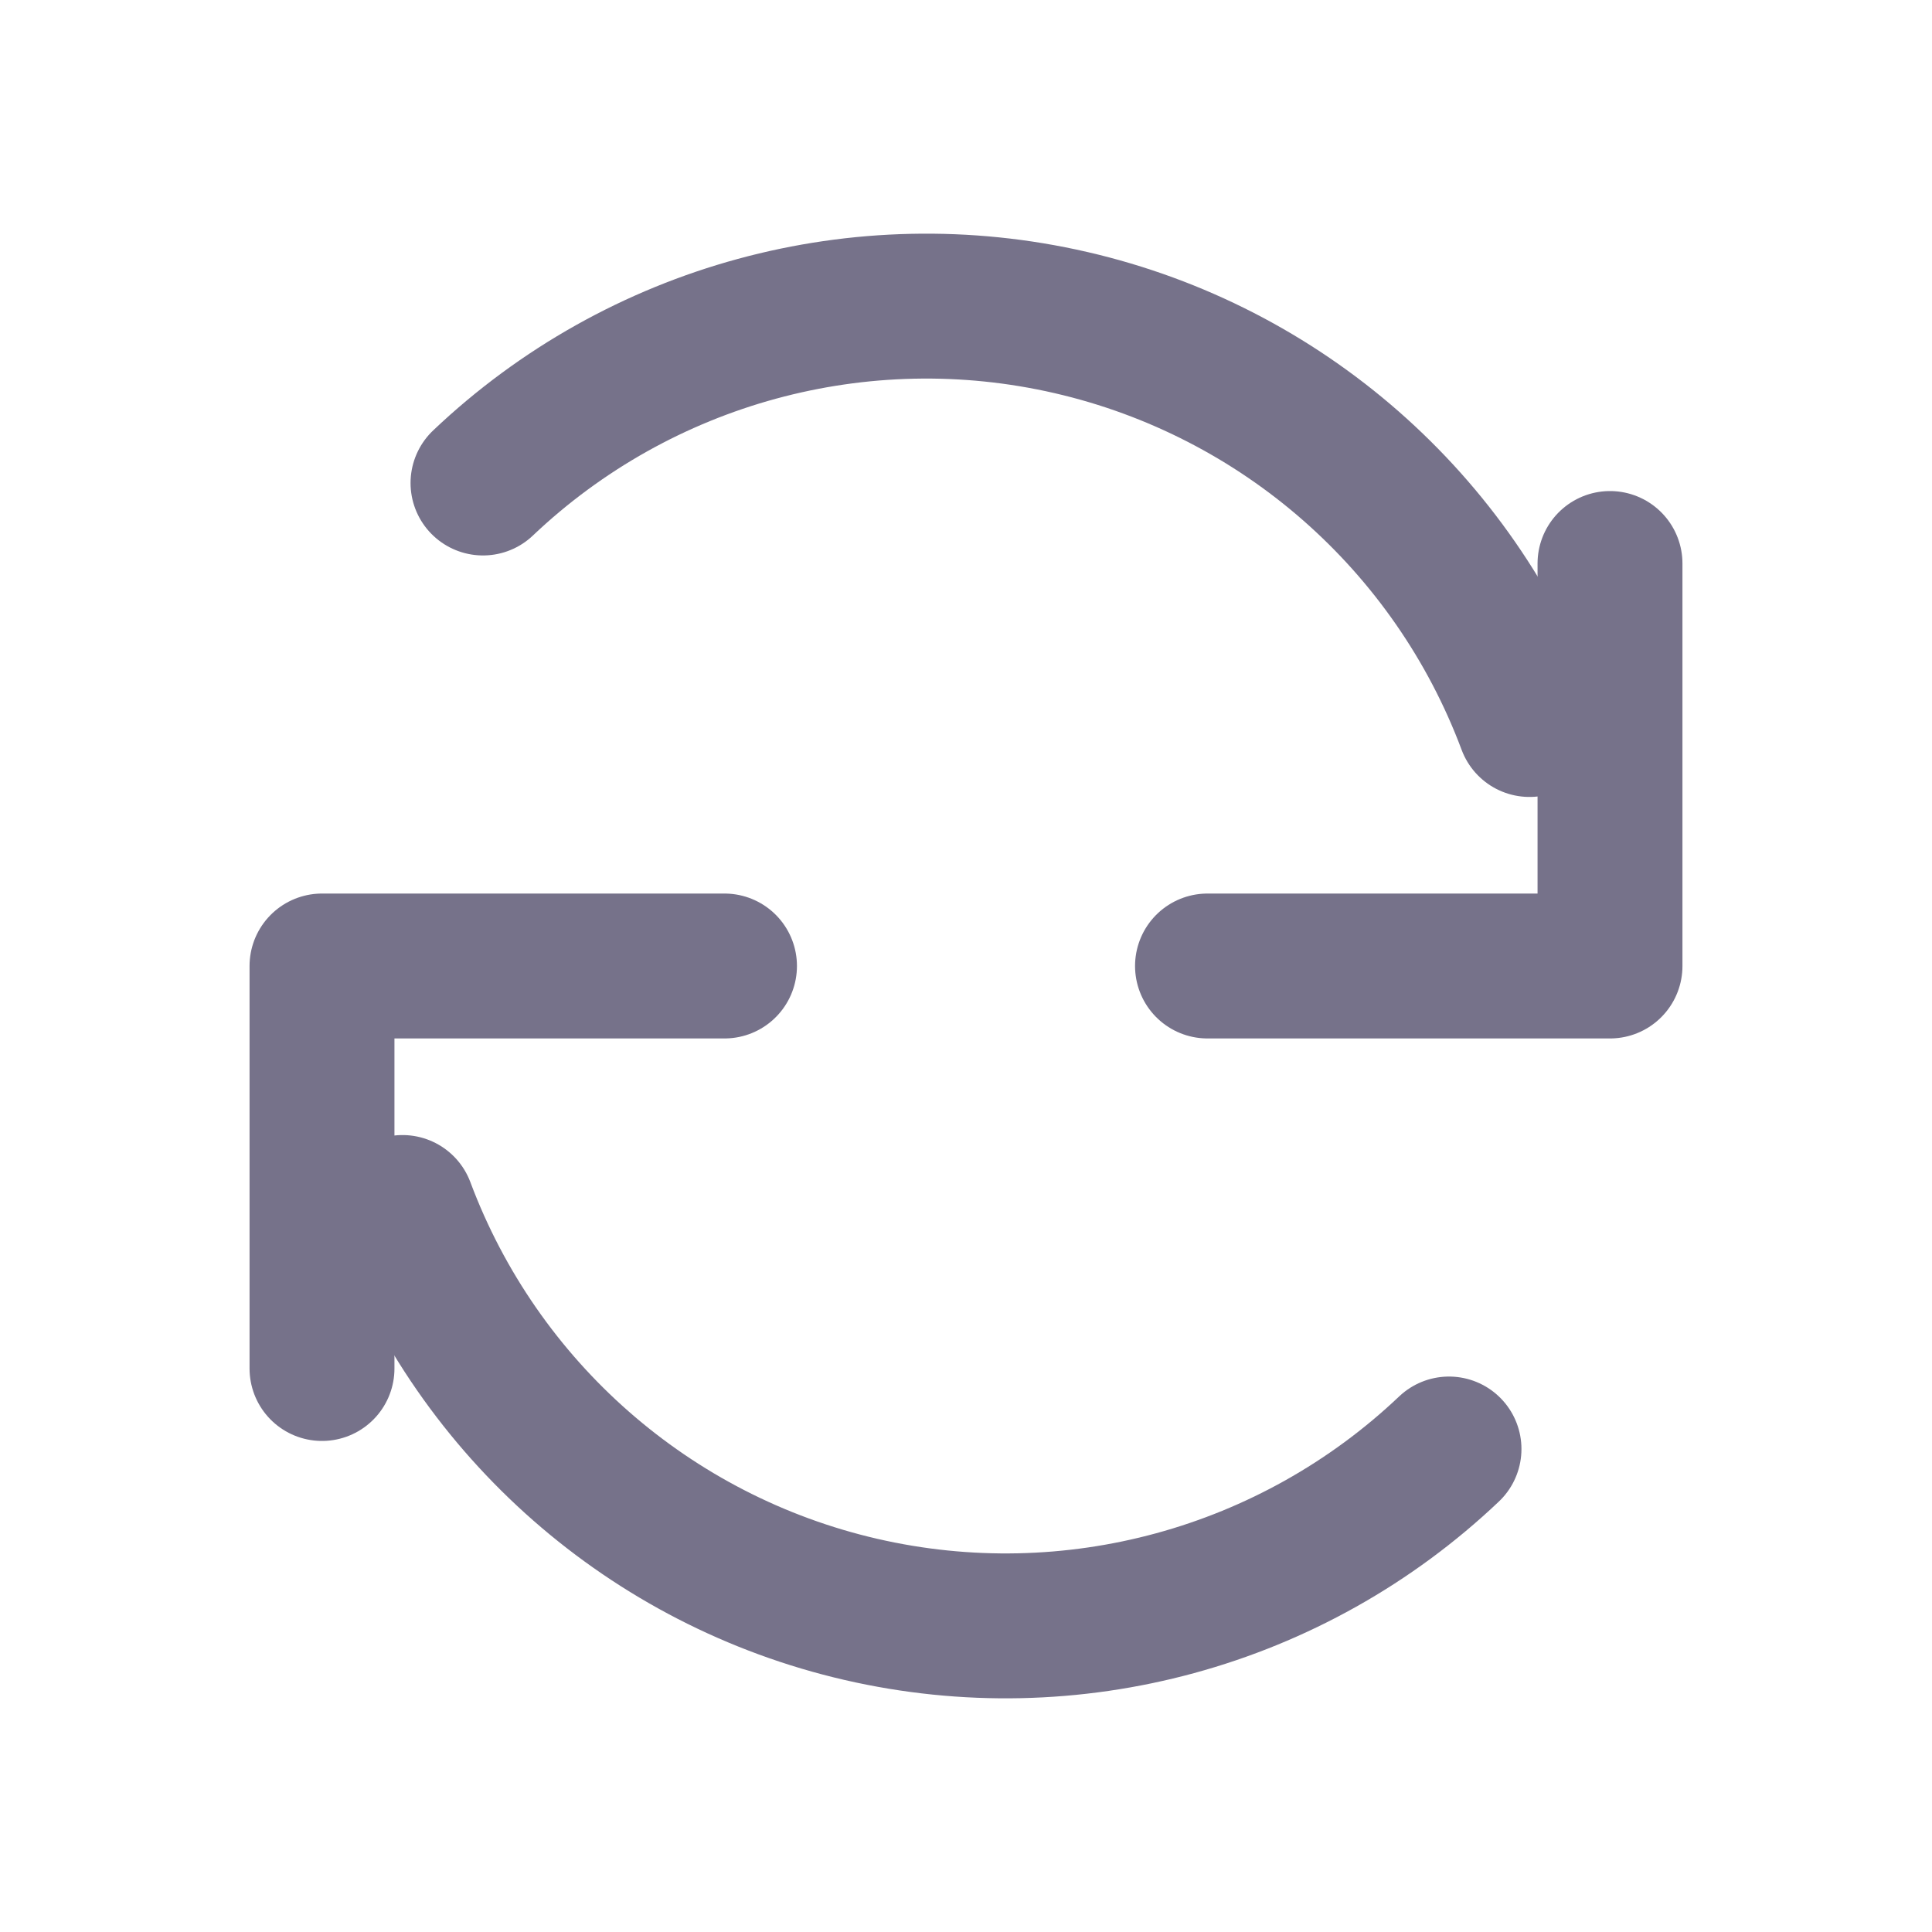
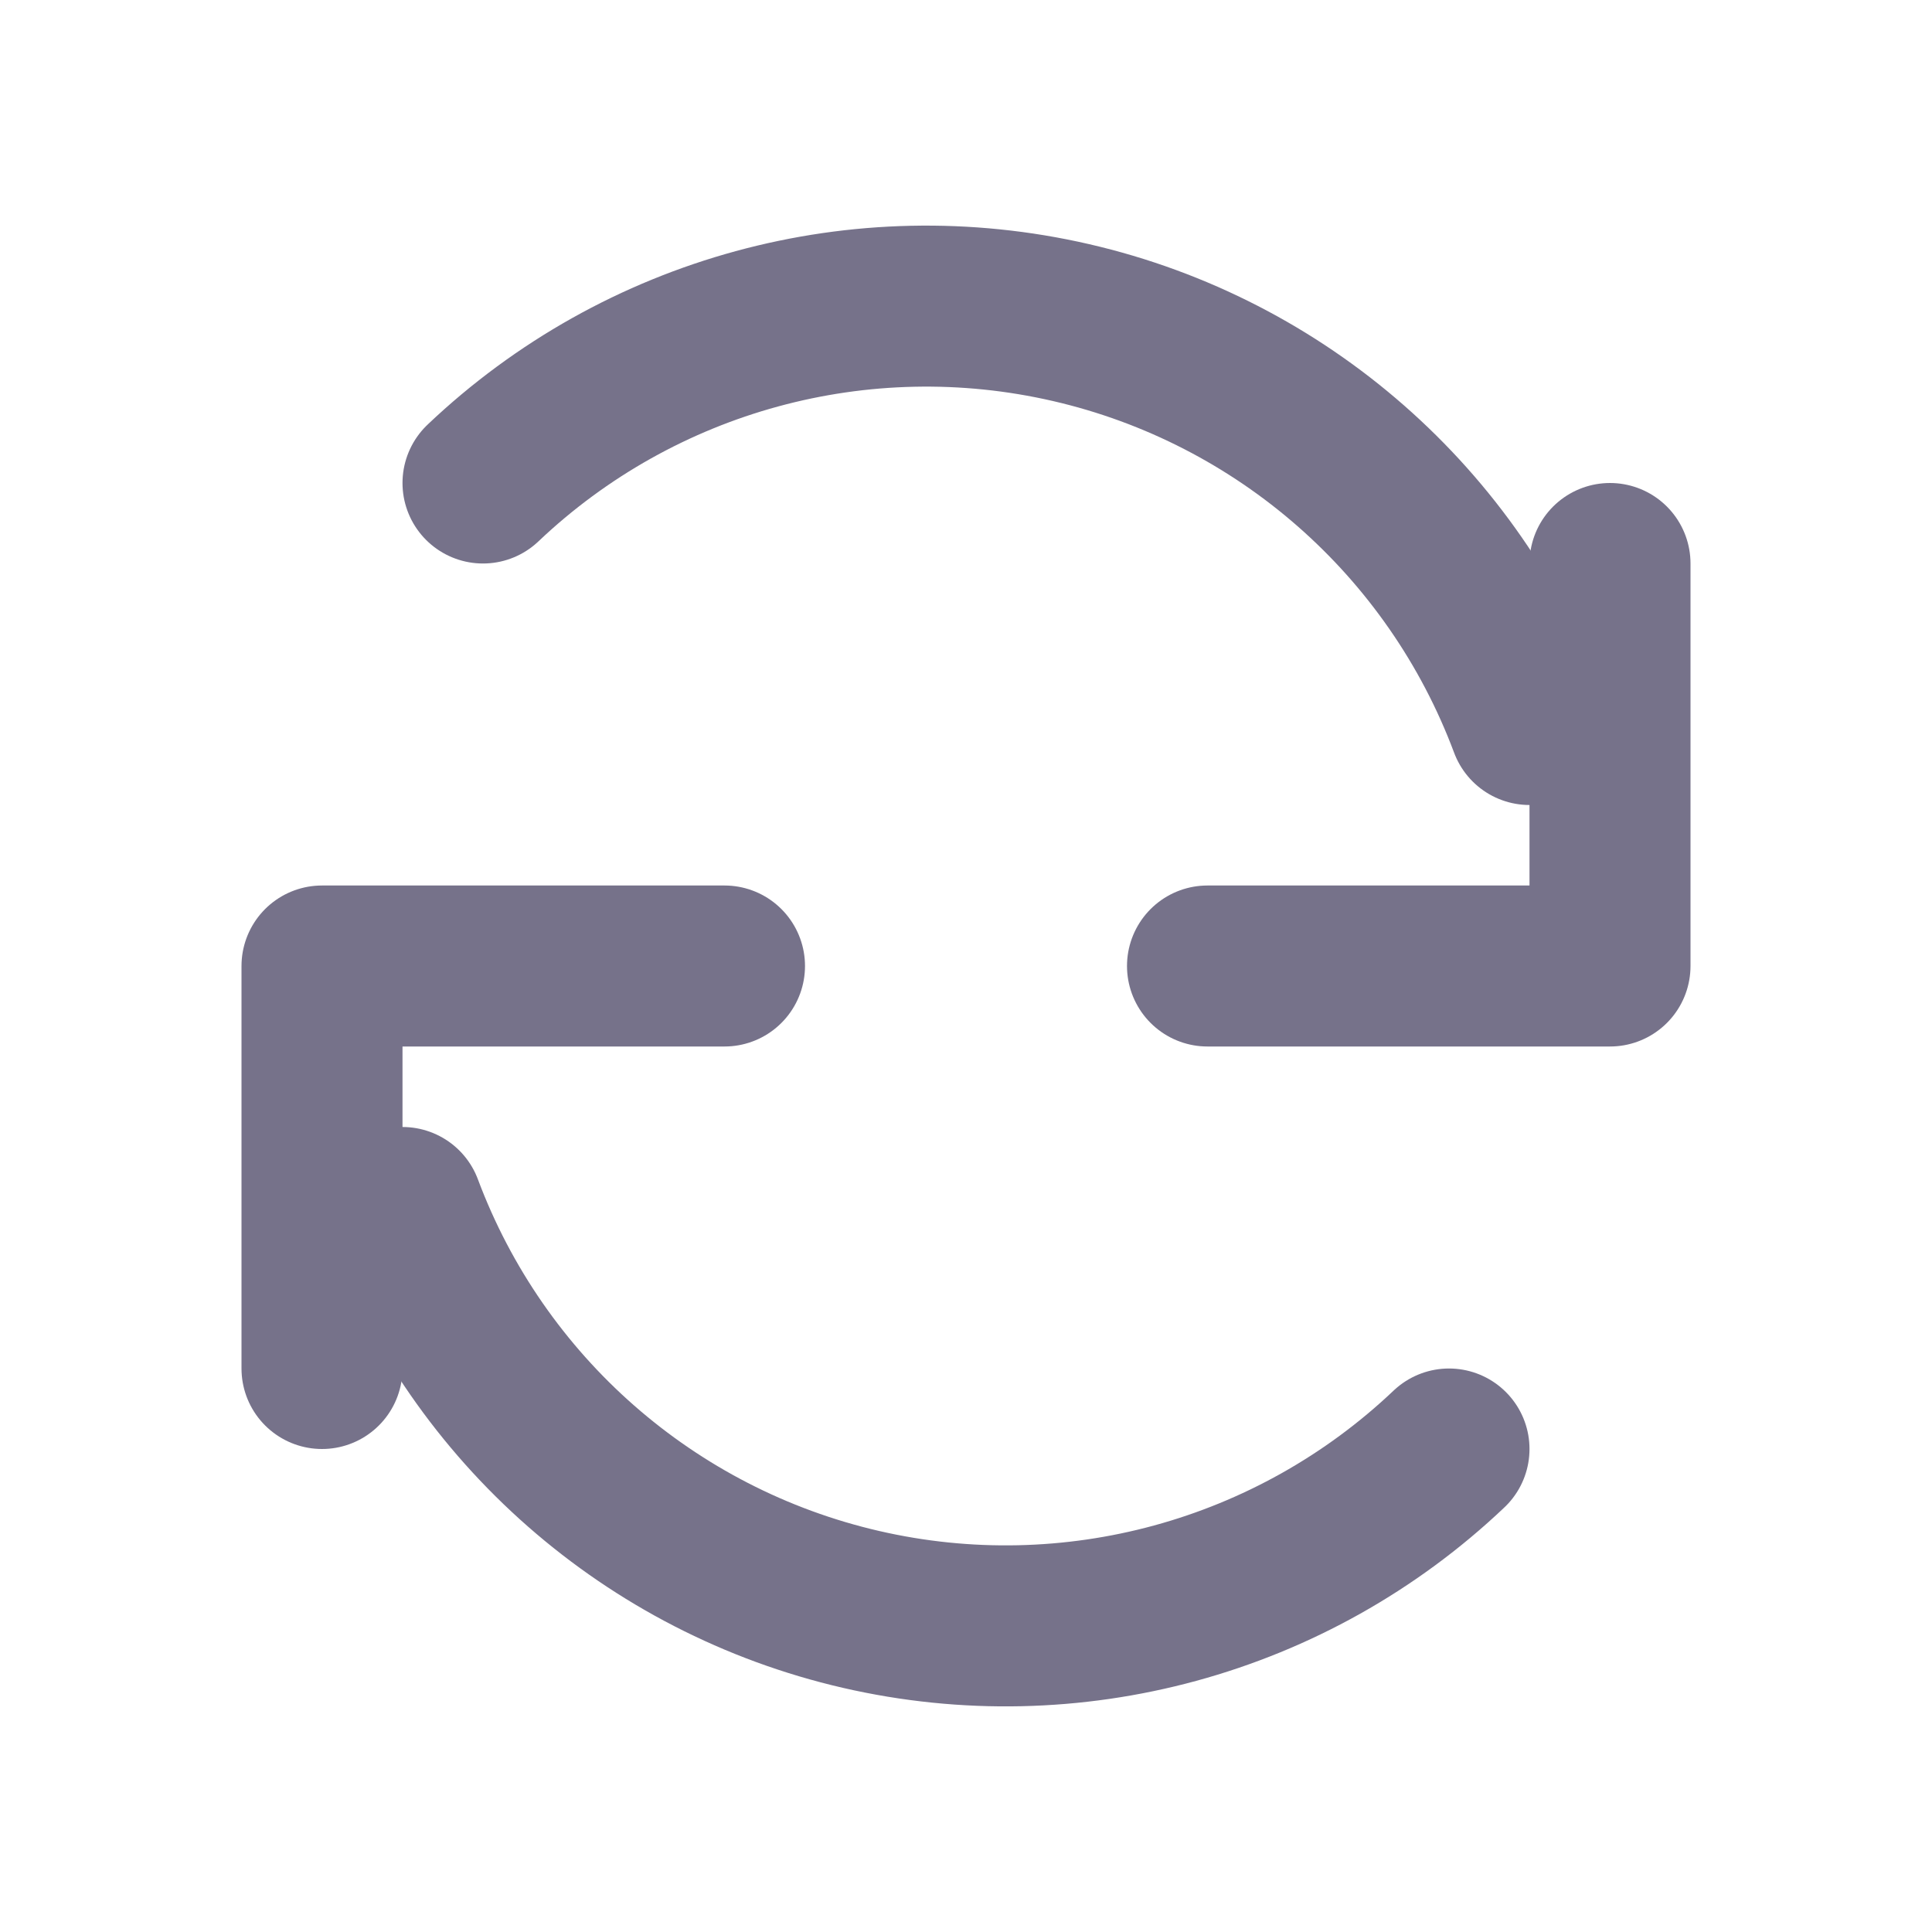
- <svg xmlns="http://www.w3.org/2000/svg" width="24" height="24" viewBox="0 0 24 24" fill="none" stroke="#76728a" stroke-width="1.8" stroke-linecap="round" stroke-linejoin="round">
+ <svg xmlns="http://www.w3.org/2000/svg" width="24" height="24" viewBox="0 0 24 24" fill="none" stroke="#76728a" stroke-width="2" stroke-linecap="round" stroke-linejoin="round">
  <path d="M20 7v5h-5M4 17v-5h5" />
  <path d="M6 6a8 8 0 0 1 13 3M18 18A8 8 0 0 1 5 15" />
</svg>
